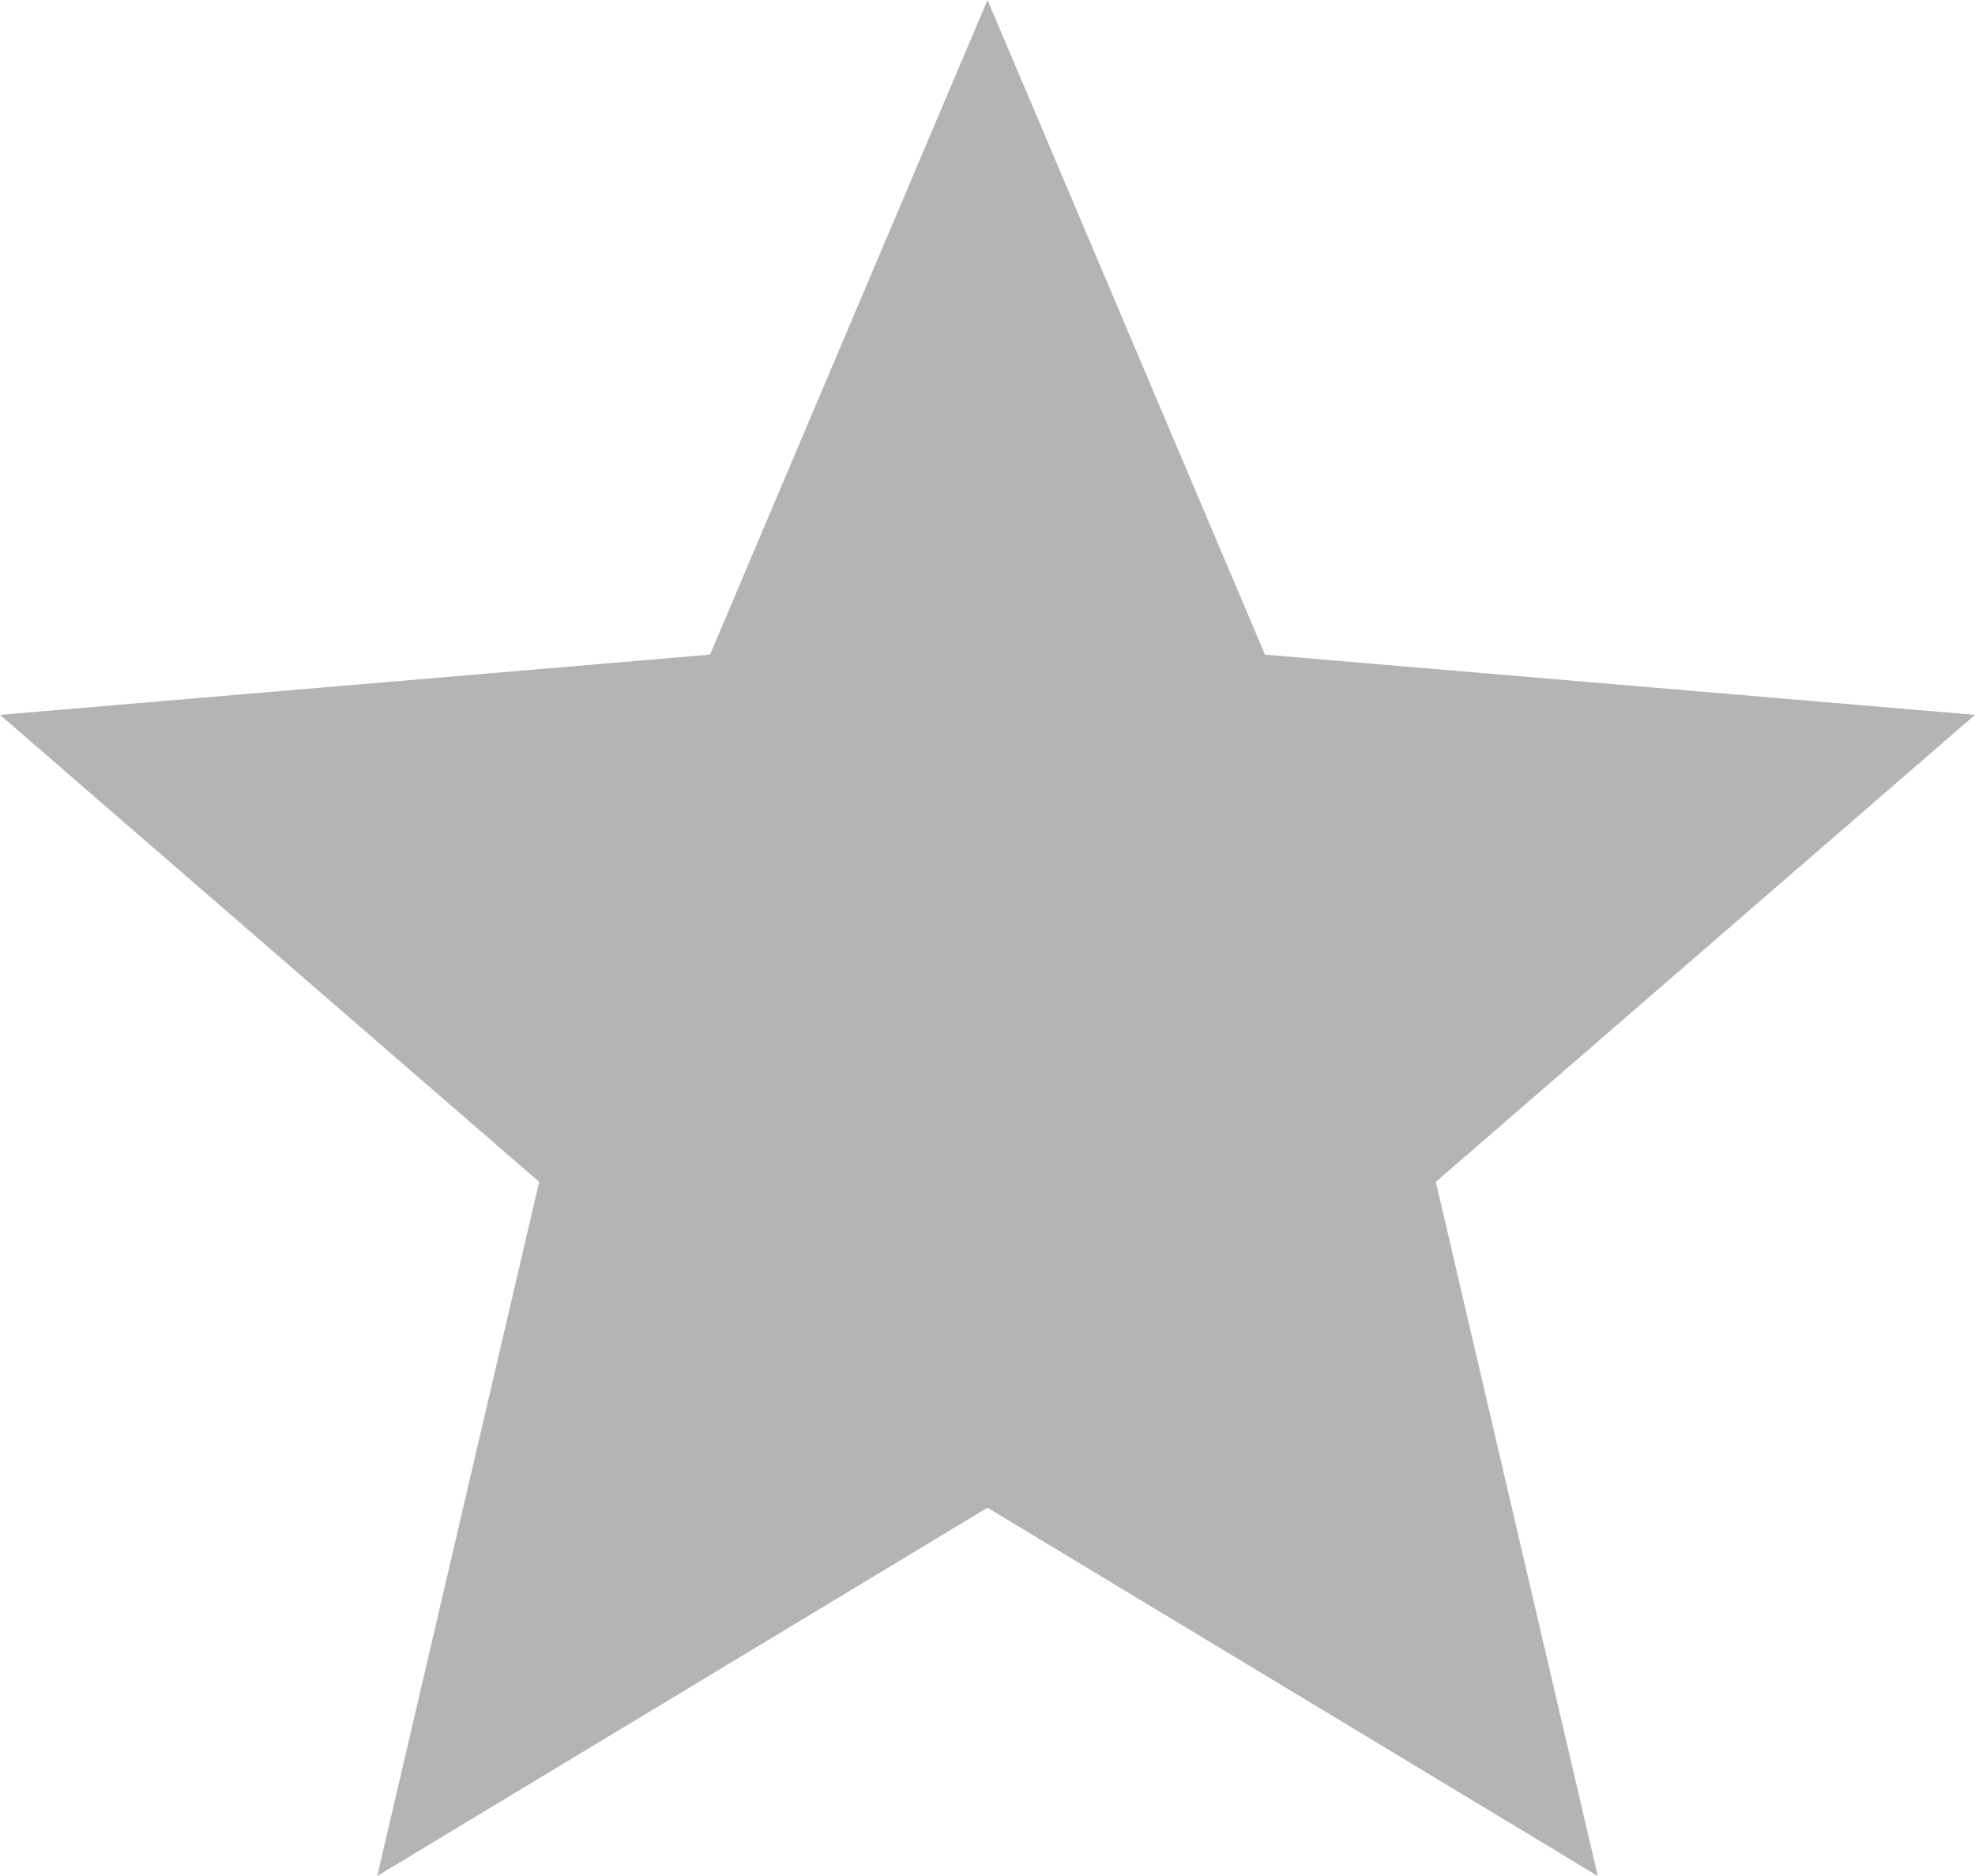
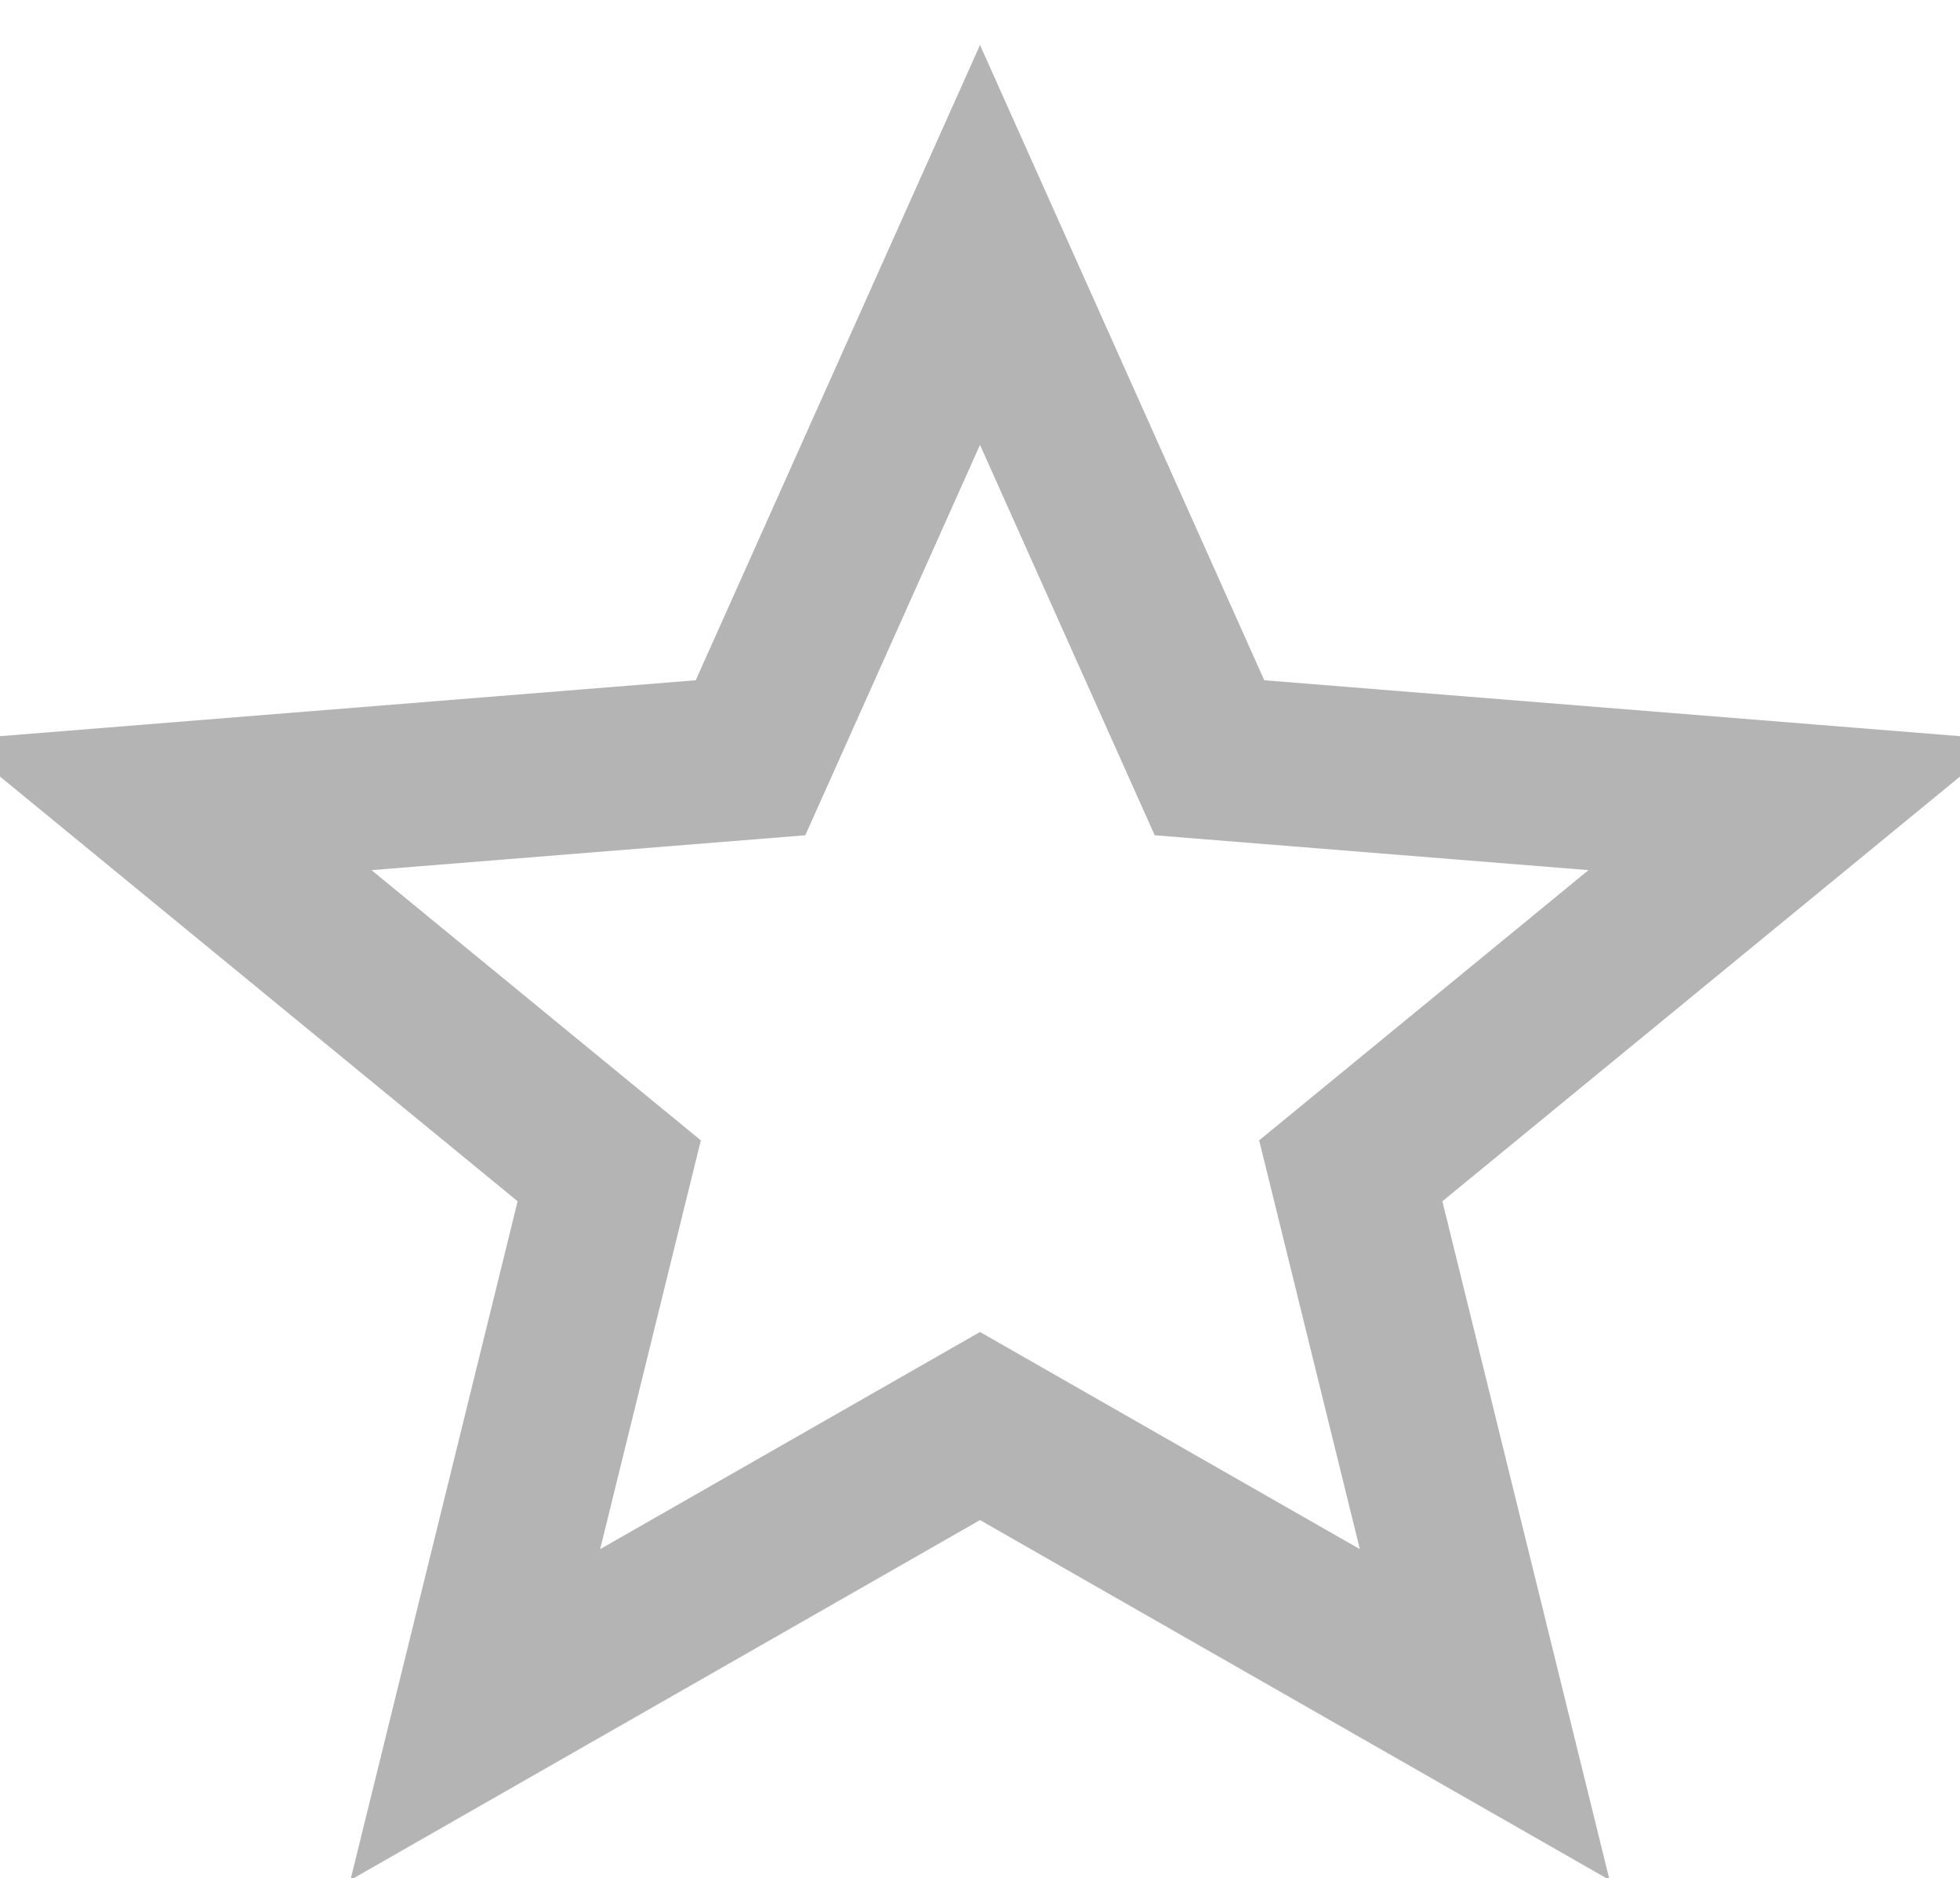
- <svg xmlns="http://www.w3.org/2000/svg" width="20px" height="19px" viewBox="0 0 20 19" version="1.1">
+ <svg xmlns="http://www.w3.org/2000/svg" width="24px" height="23px" viewBox="0 0 24 23" version="1.1">
  <defs />
  <g id="Components" stroke="none" stroke-width="1" fill="none" fill-rule="evenodd" opacity="0.5">
-     <g id="Toolkit-Documentation:-Components" transform="translate(-139, -1221)">
-       <g id="Button-&amp;-Indicatiors" transform="translate(134, 911)">
+     <g id="Toolkit-Documentation:-Components" transform="translate(-137, -1577)">
+       <g id="Button-&amp;-Indicatiors" transform="translate(134, 1269)">
        <g id="Icon" transform="translate(3, 294)">
-           <g id="Group-30" transform="translate(0, 14)">
-             <g id="baseline-grade-24px">
-               <polygon id="Shape" fill="#696969" fill-rule="nonzero" points="12 17.27 18.18 21 16.54 13.97 22 9.24 14.81 8.63 12 2 9.19 8.63 2 9.24 7.46 13.97 5.82 21" />
-               <polygon id="Shape" points="0 0 24 0 24 24 0 24" />
-             </g>
+           <g id="baseline-grade-24px" transform="translate(0, 14)">
+             <polygon id="Shape" points="0 0 24 0 24 24 0 24" />
+             <polygon id="Shape" stroke="#696969" stroke-width="2" fill-rule="nonzero" points="12 17.466 18.18 21 16.54 14.34 22 9.859 14.81 9.281 12 3 9.19 9.281 2 9.859 7.46 14.34 5.82 21" />
          </g>
        </g>
      </g>
    </g>
  </g>
</svg>
